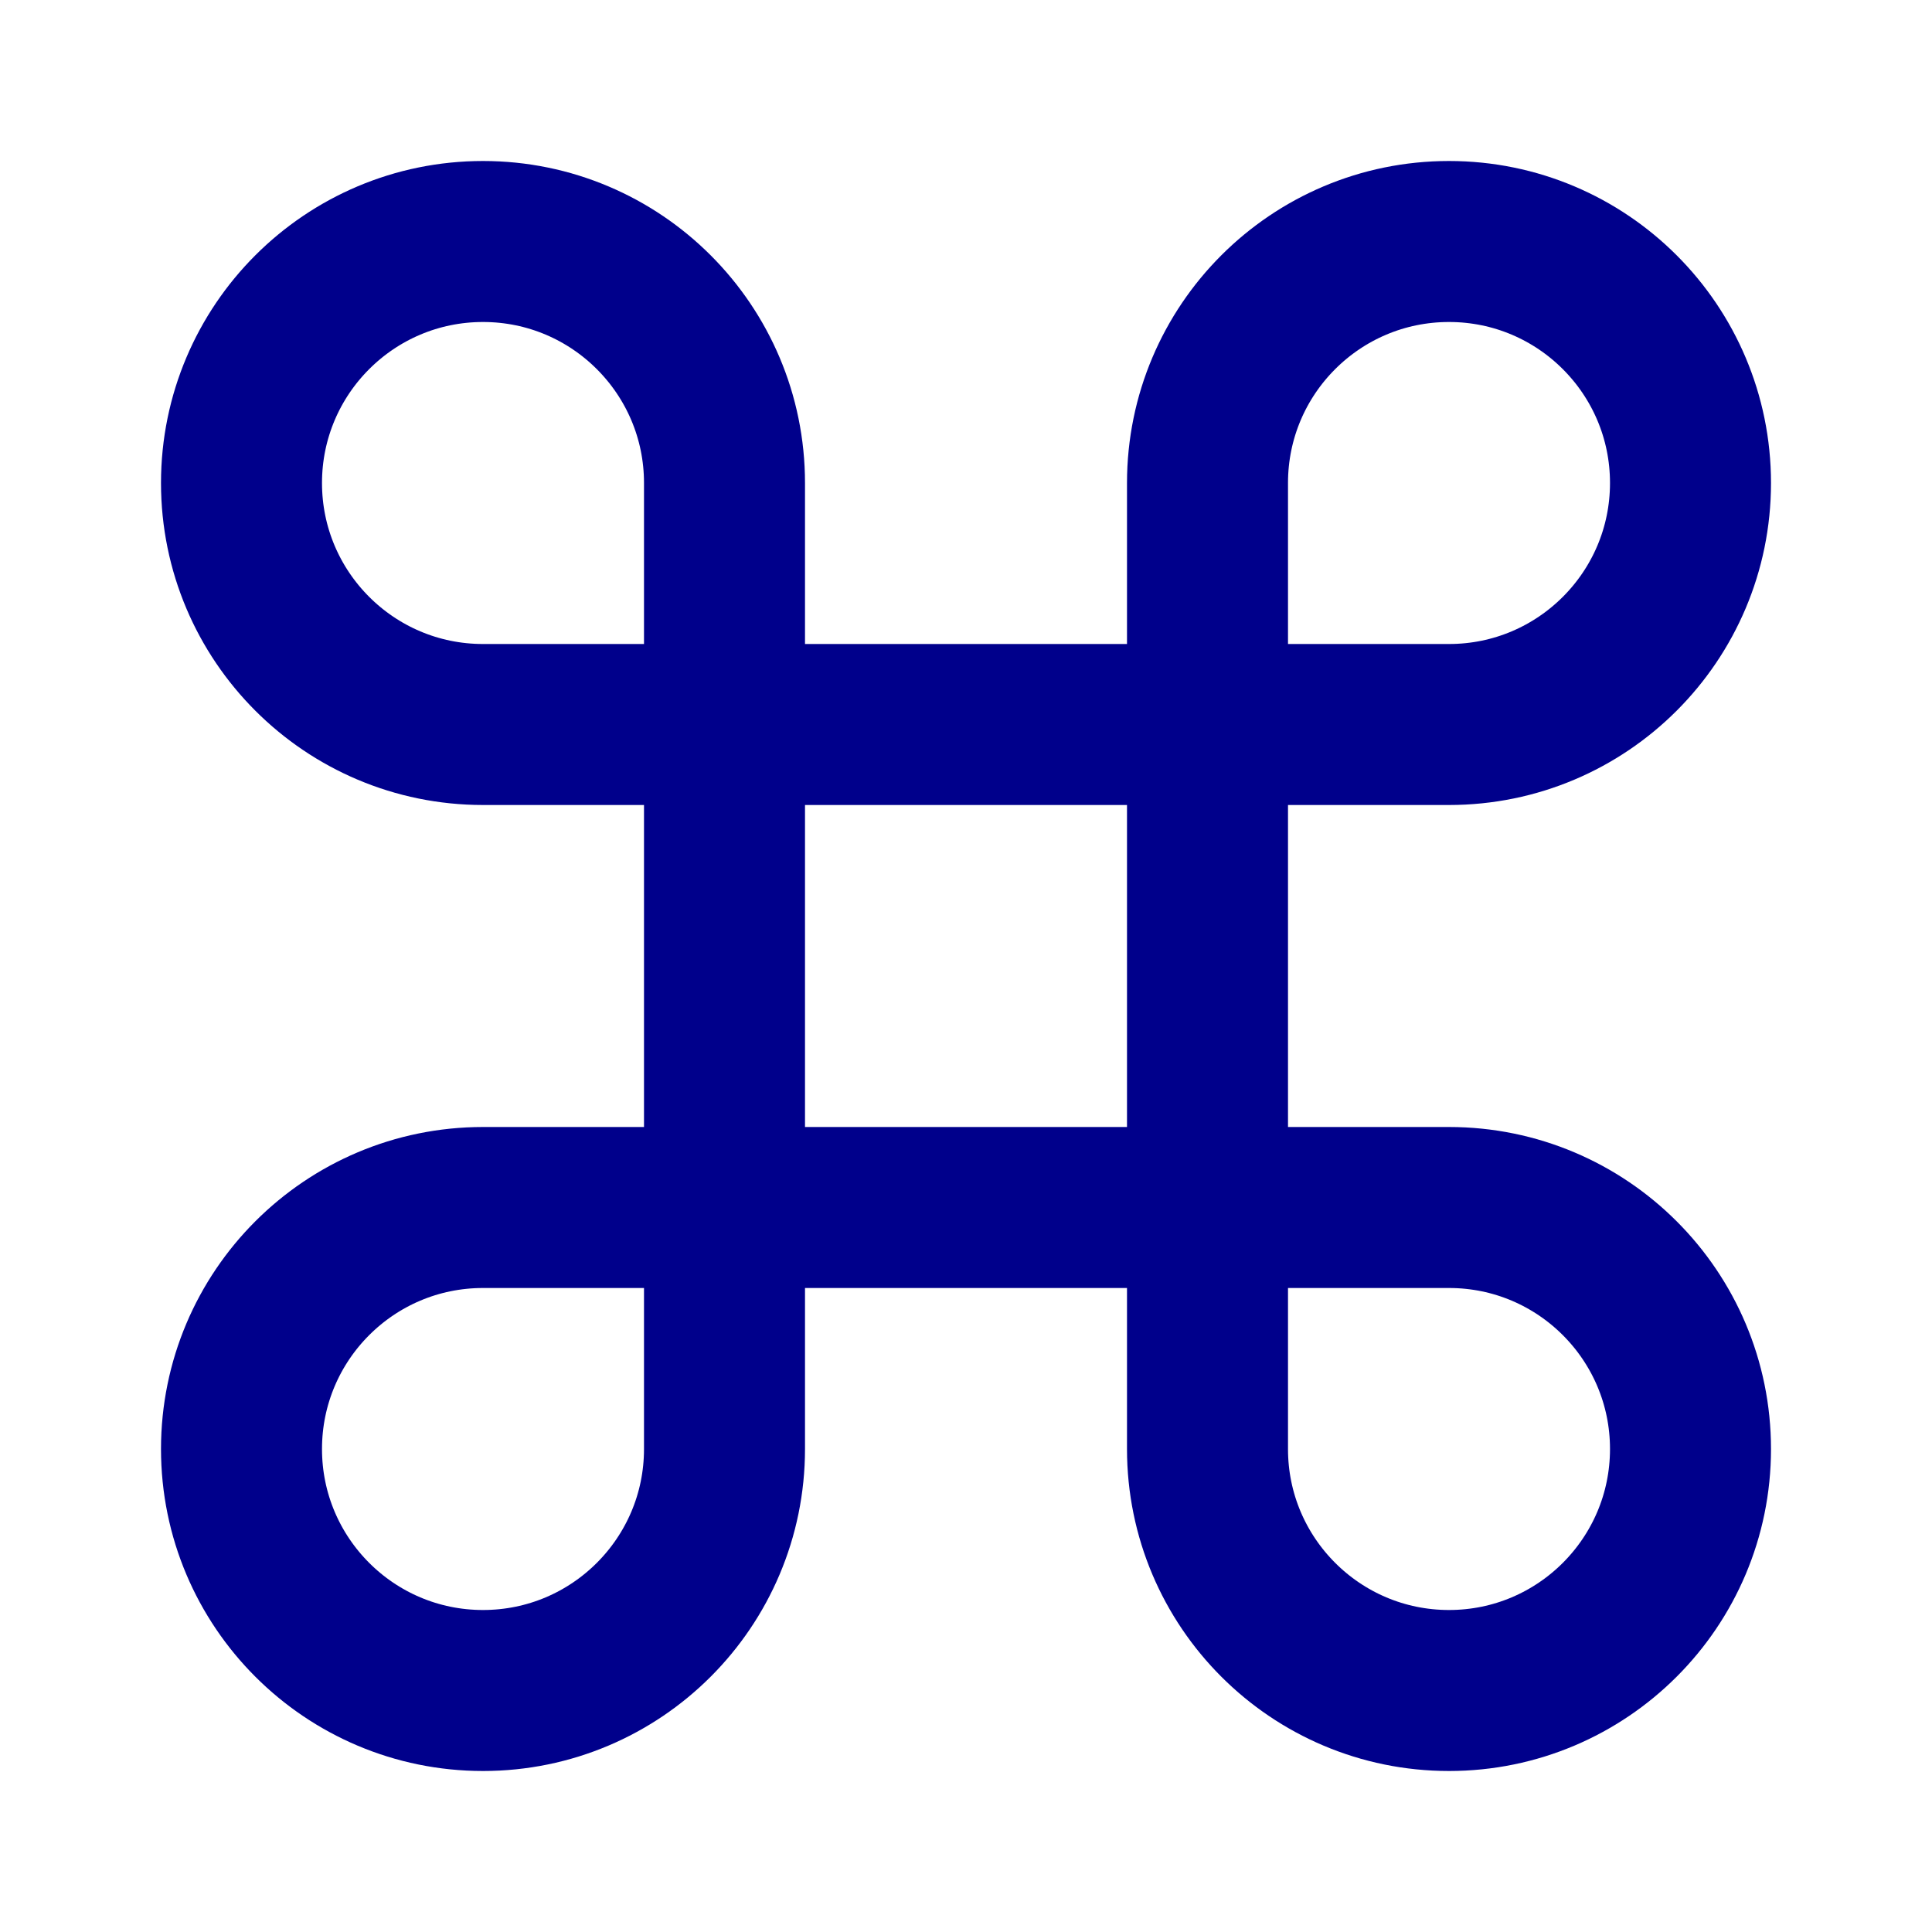
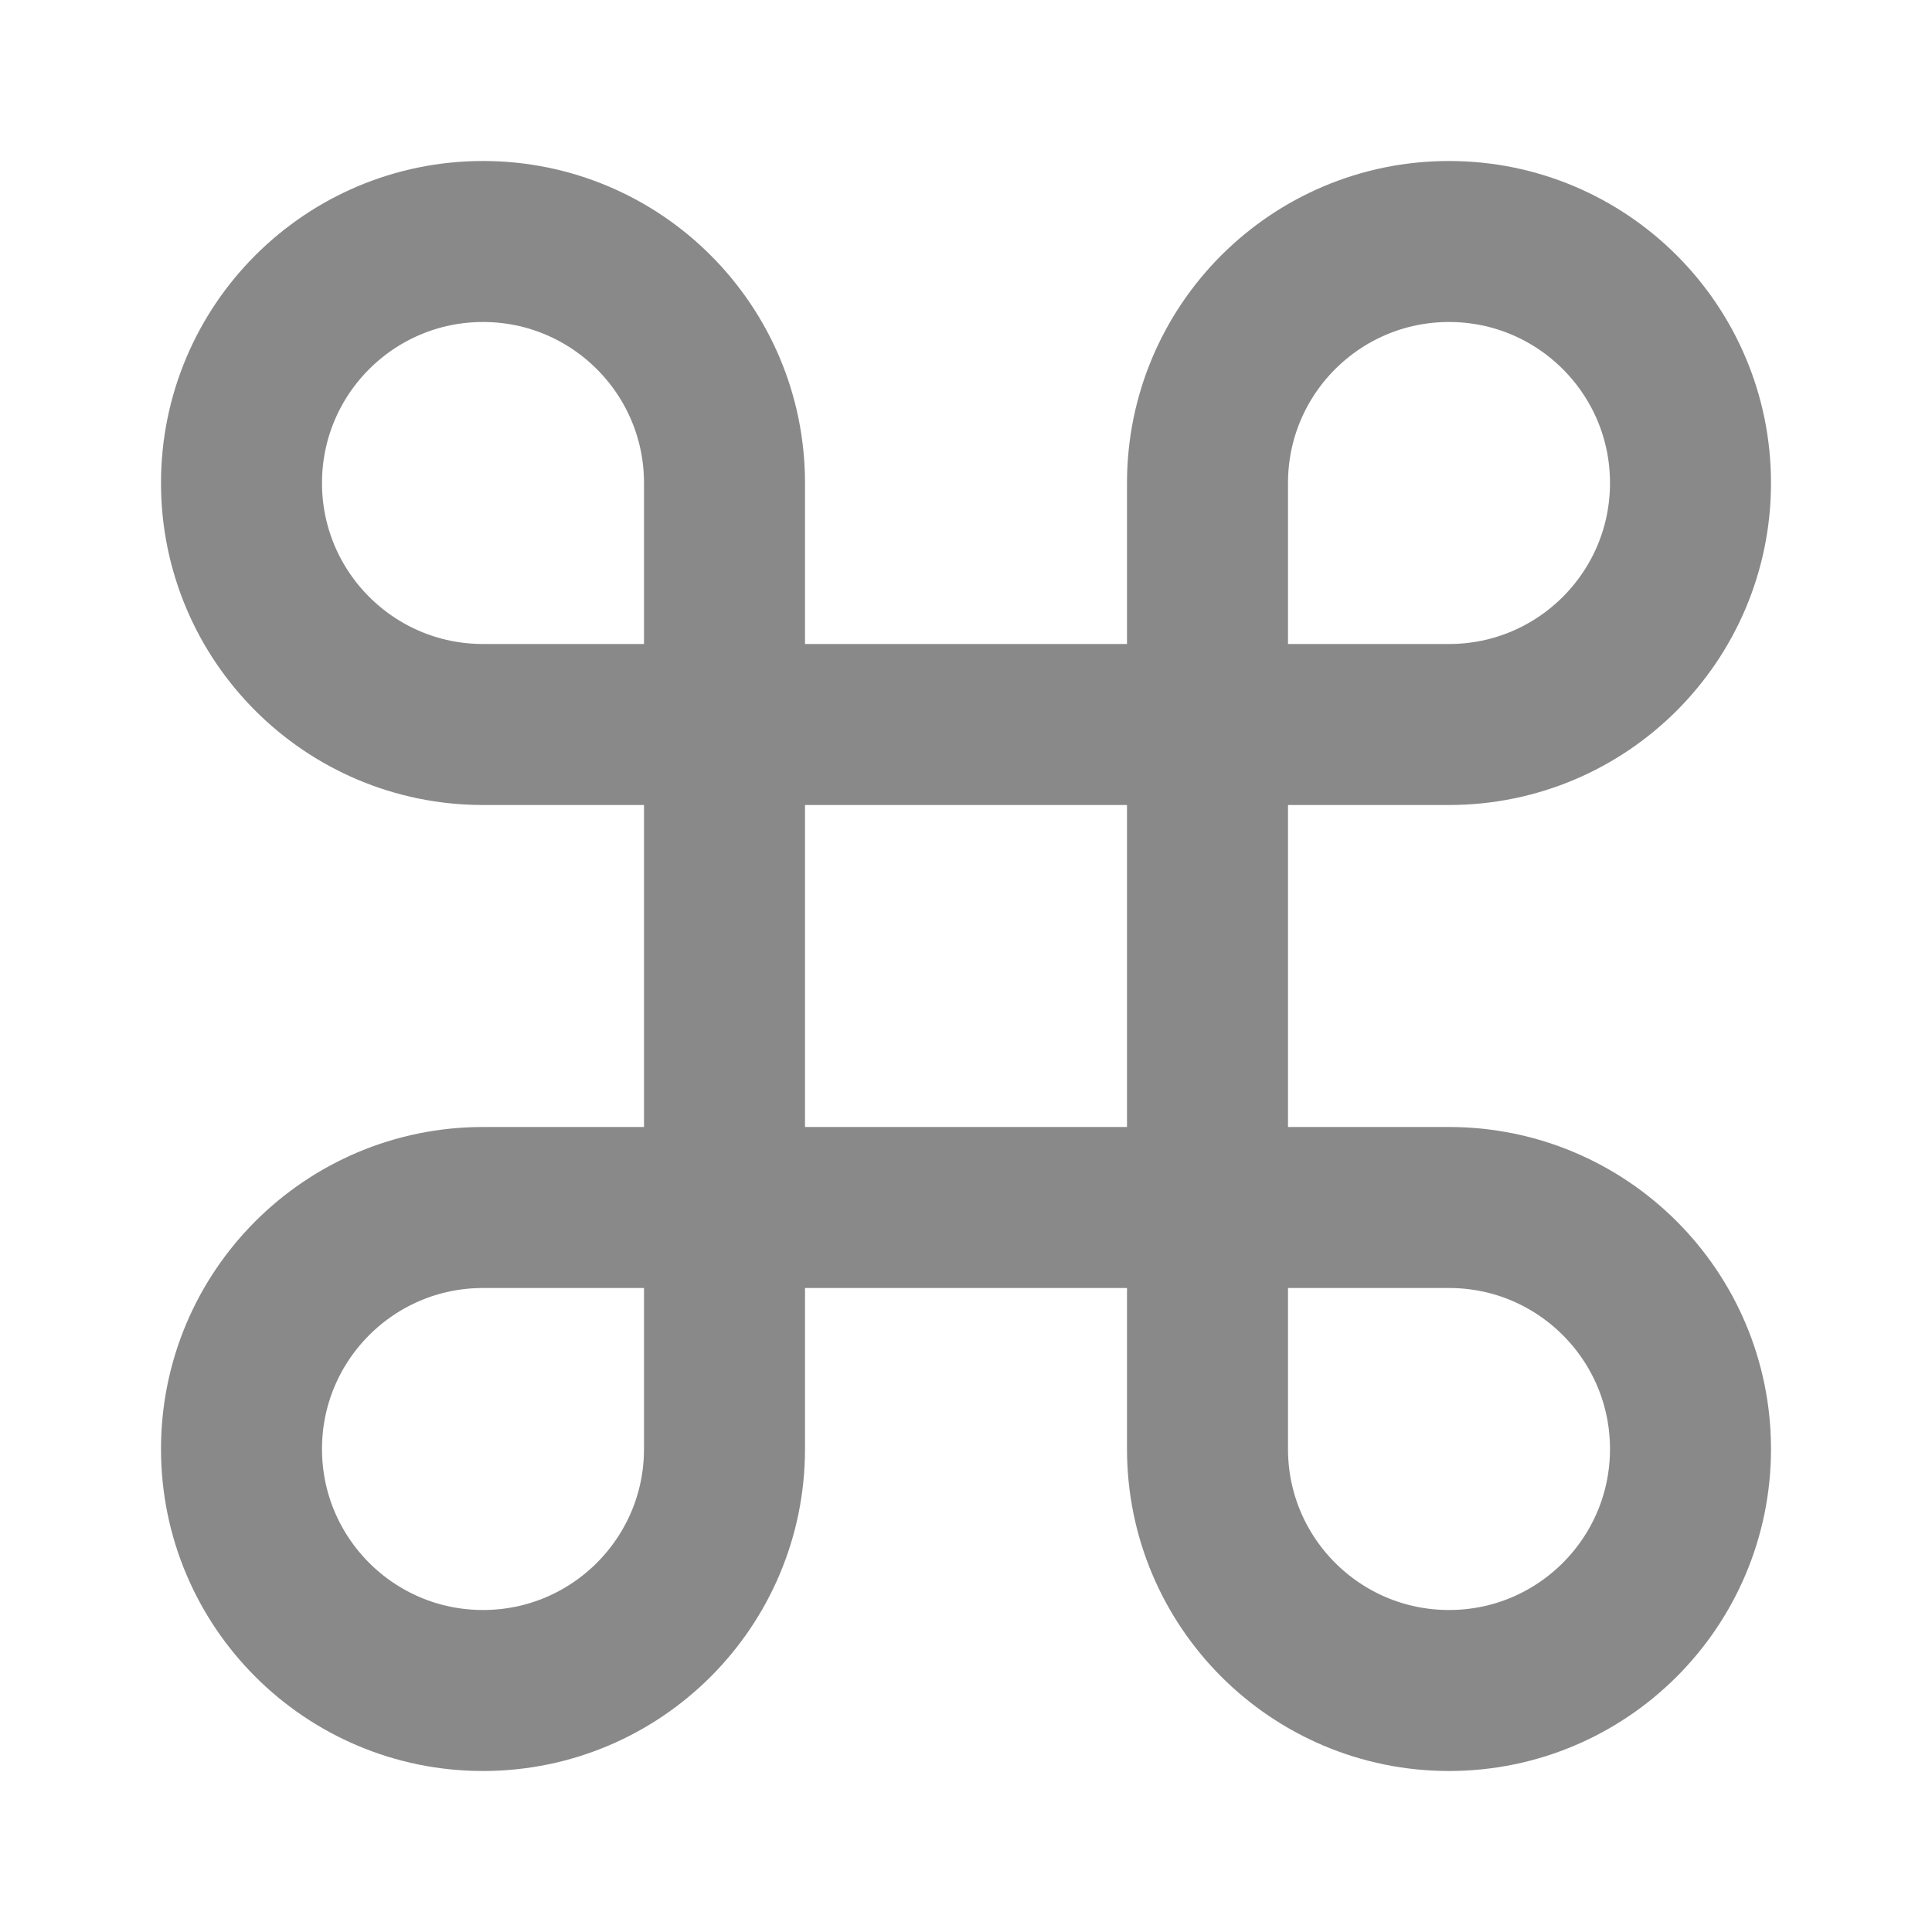
- <svg xmlns="http://www.w3.org/2000/svg" width="24" height="24" viewBox="0 0 24 24" fill="none" stroke="#00008B" stroke-width="2" stroke-linecap="round" stroke-linejoin="round" class="feather feather-command">
+ <svg xmlns="http://www.w3.org/2000/svg" width="24" height="24" viewBox="0 0 24 24" fill="none" stroke="#898989" stroke-width="2" stroke-linecap="round" stroke-linejoin="round" class="feather feather-command">
  <path d="M18 3a3 3 0 0 0-3 3v12a3 3 0 0 0 3 3 3 3 0 0 0 3-3 3 3 0 0 0-3-3H6a3 3 0 0 0-3 3 3 3 0 0 0 3 3 3 3 0 0 0 3-3V6a3 3 0 0 0-3-3 3 3 0 0 0-3 3 3 3 0 0 0 3 3h12a3 3 0 0 0 3-3 3 3 0 0 0-3-3z" />
</svg>
